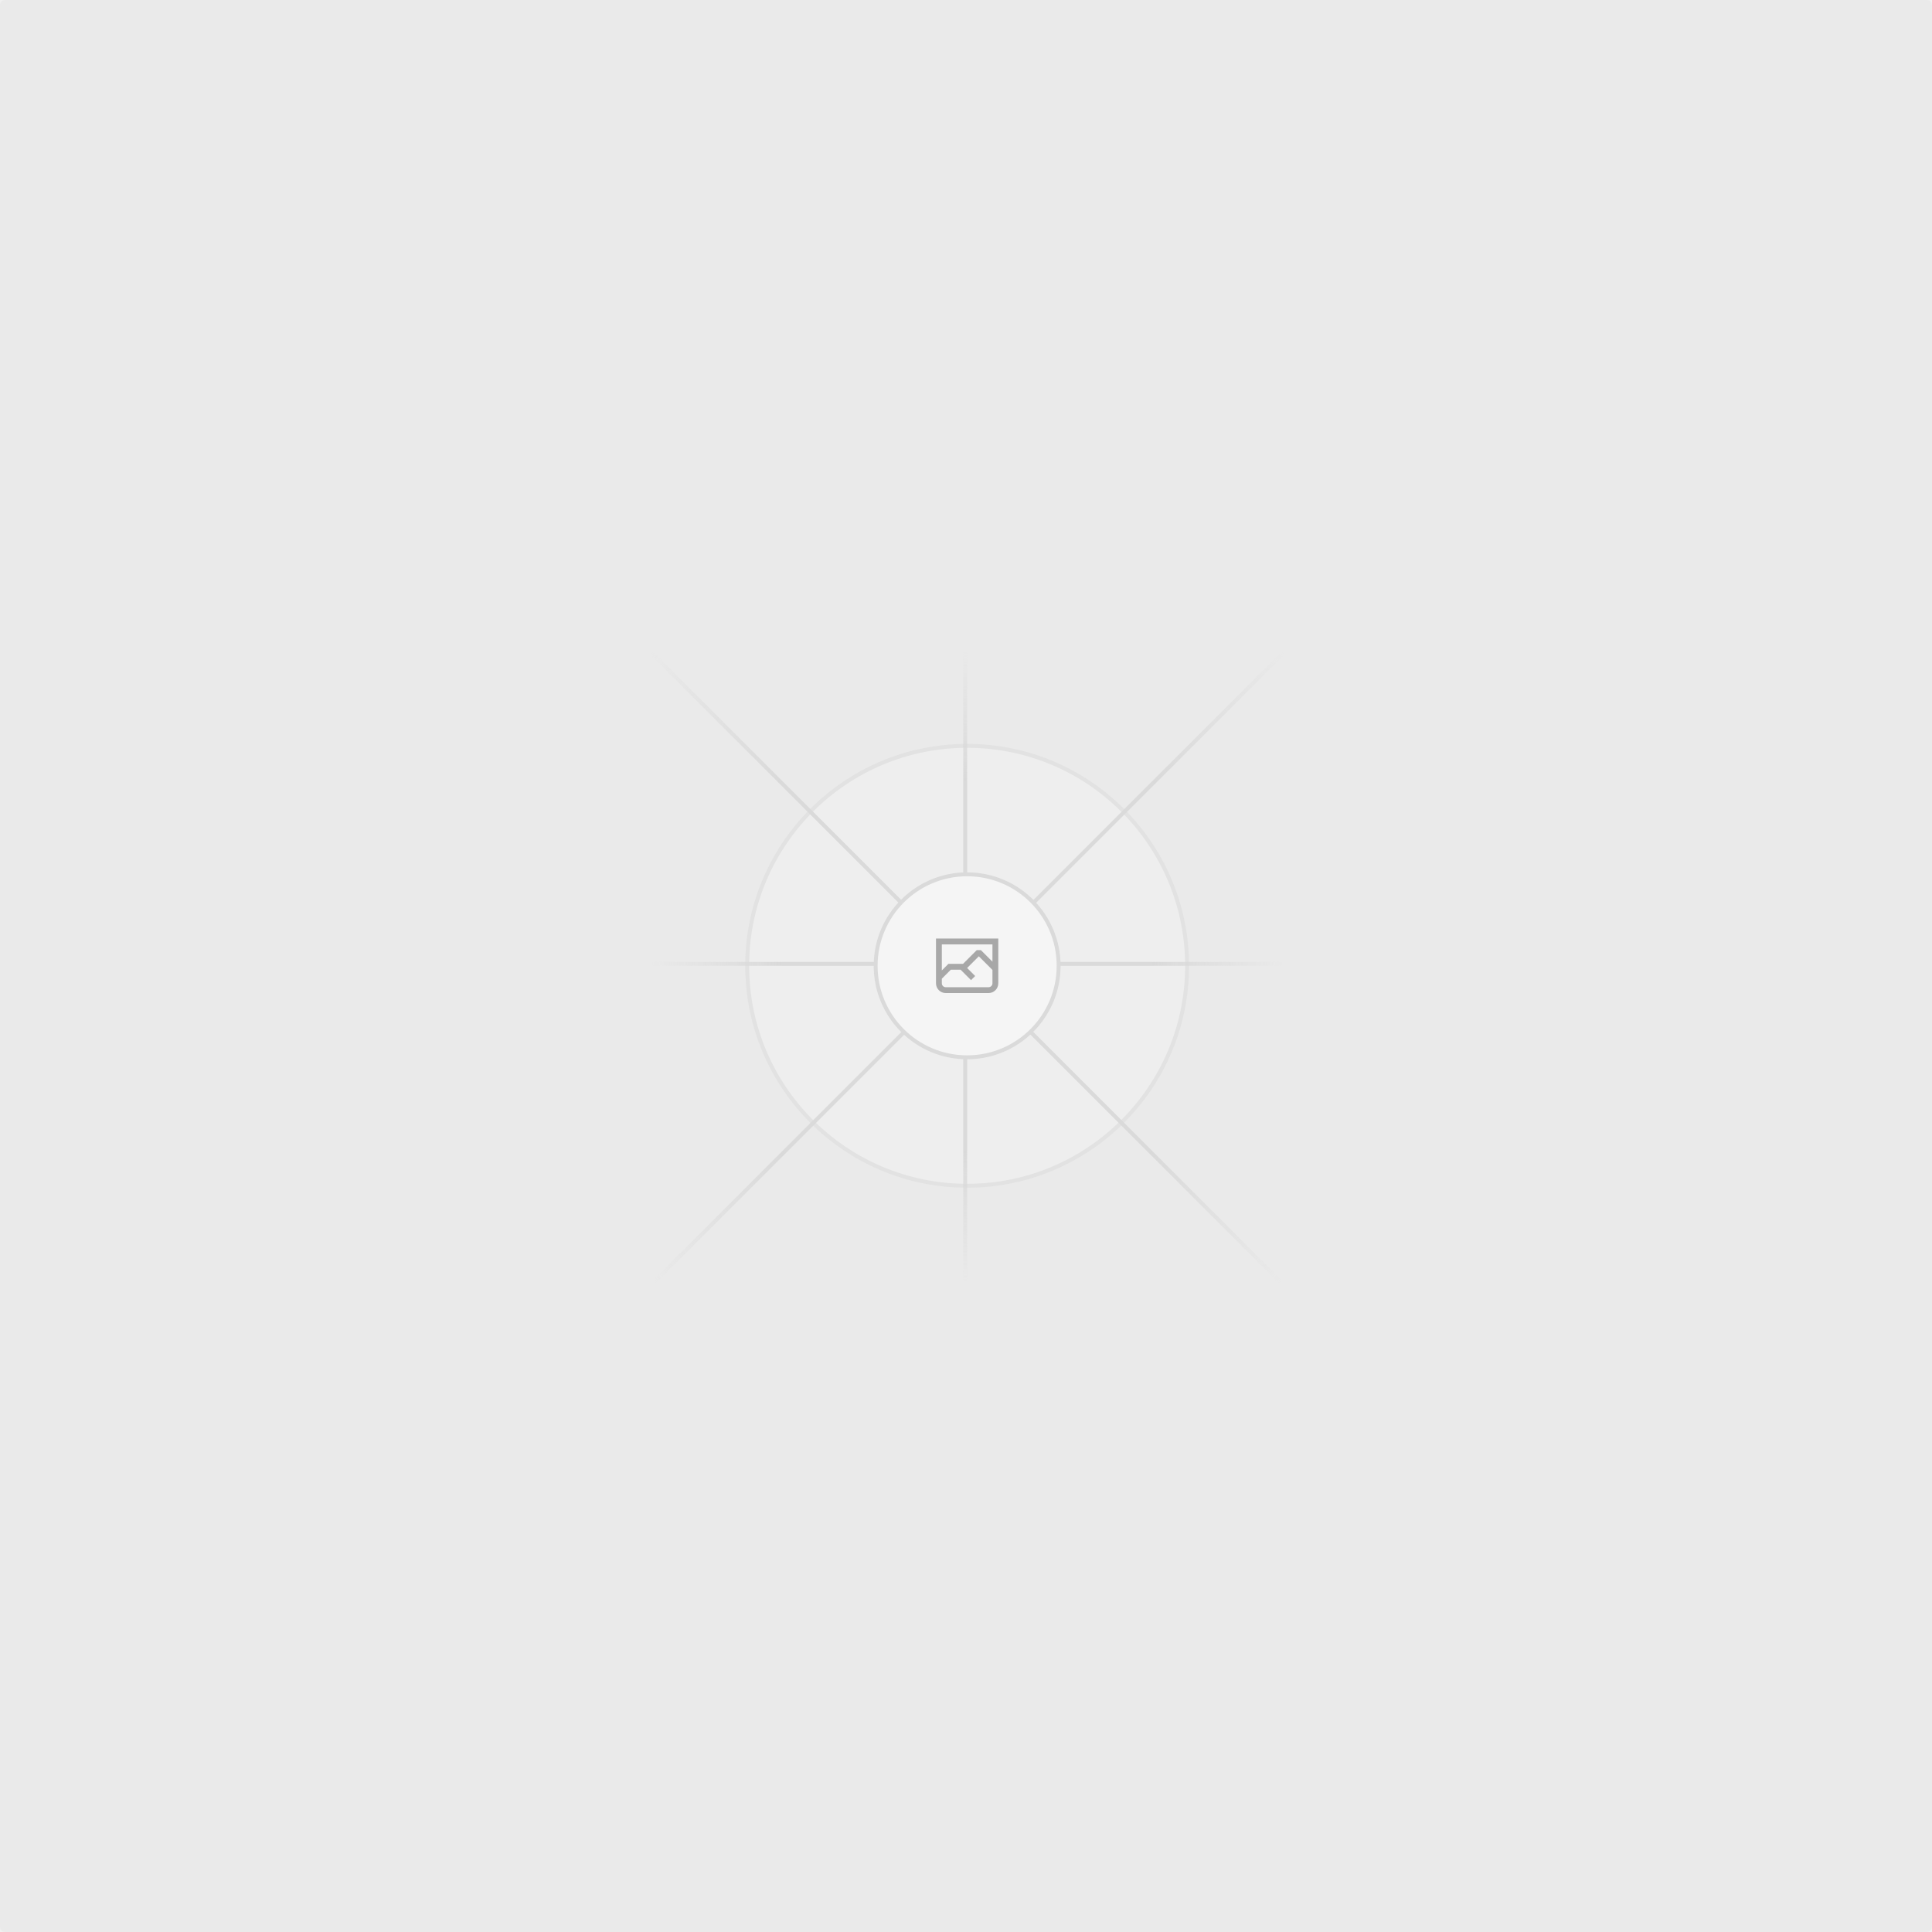
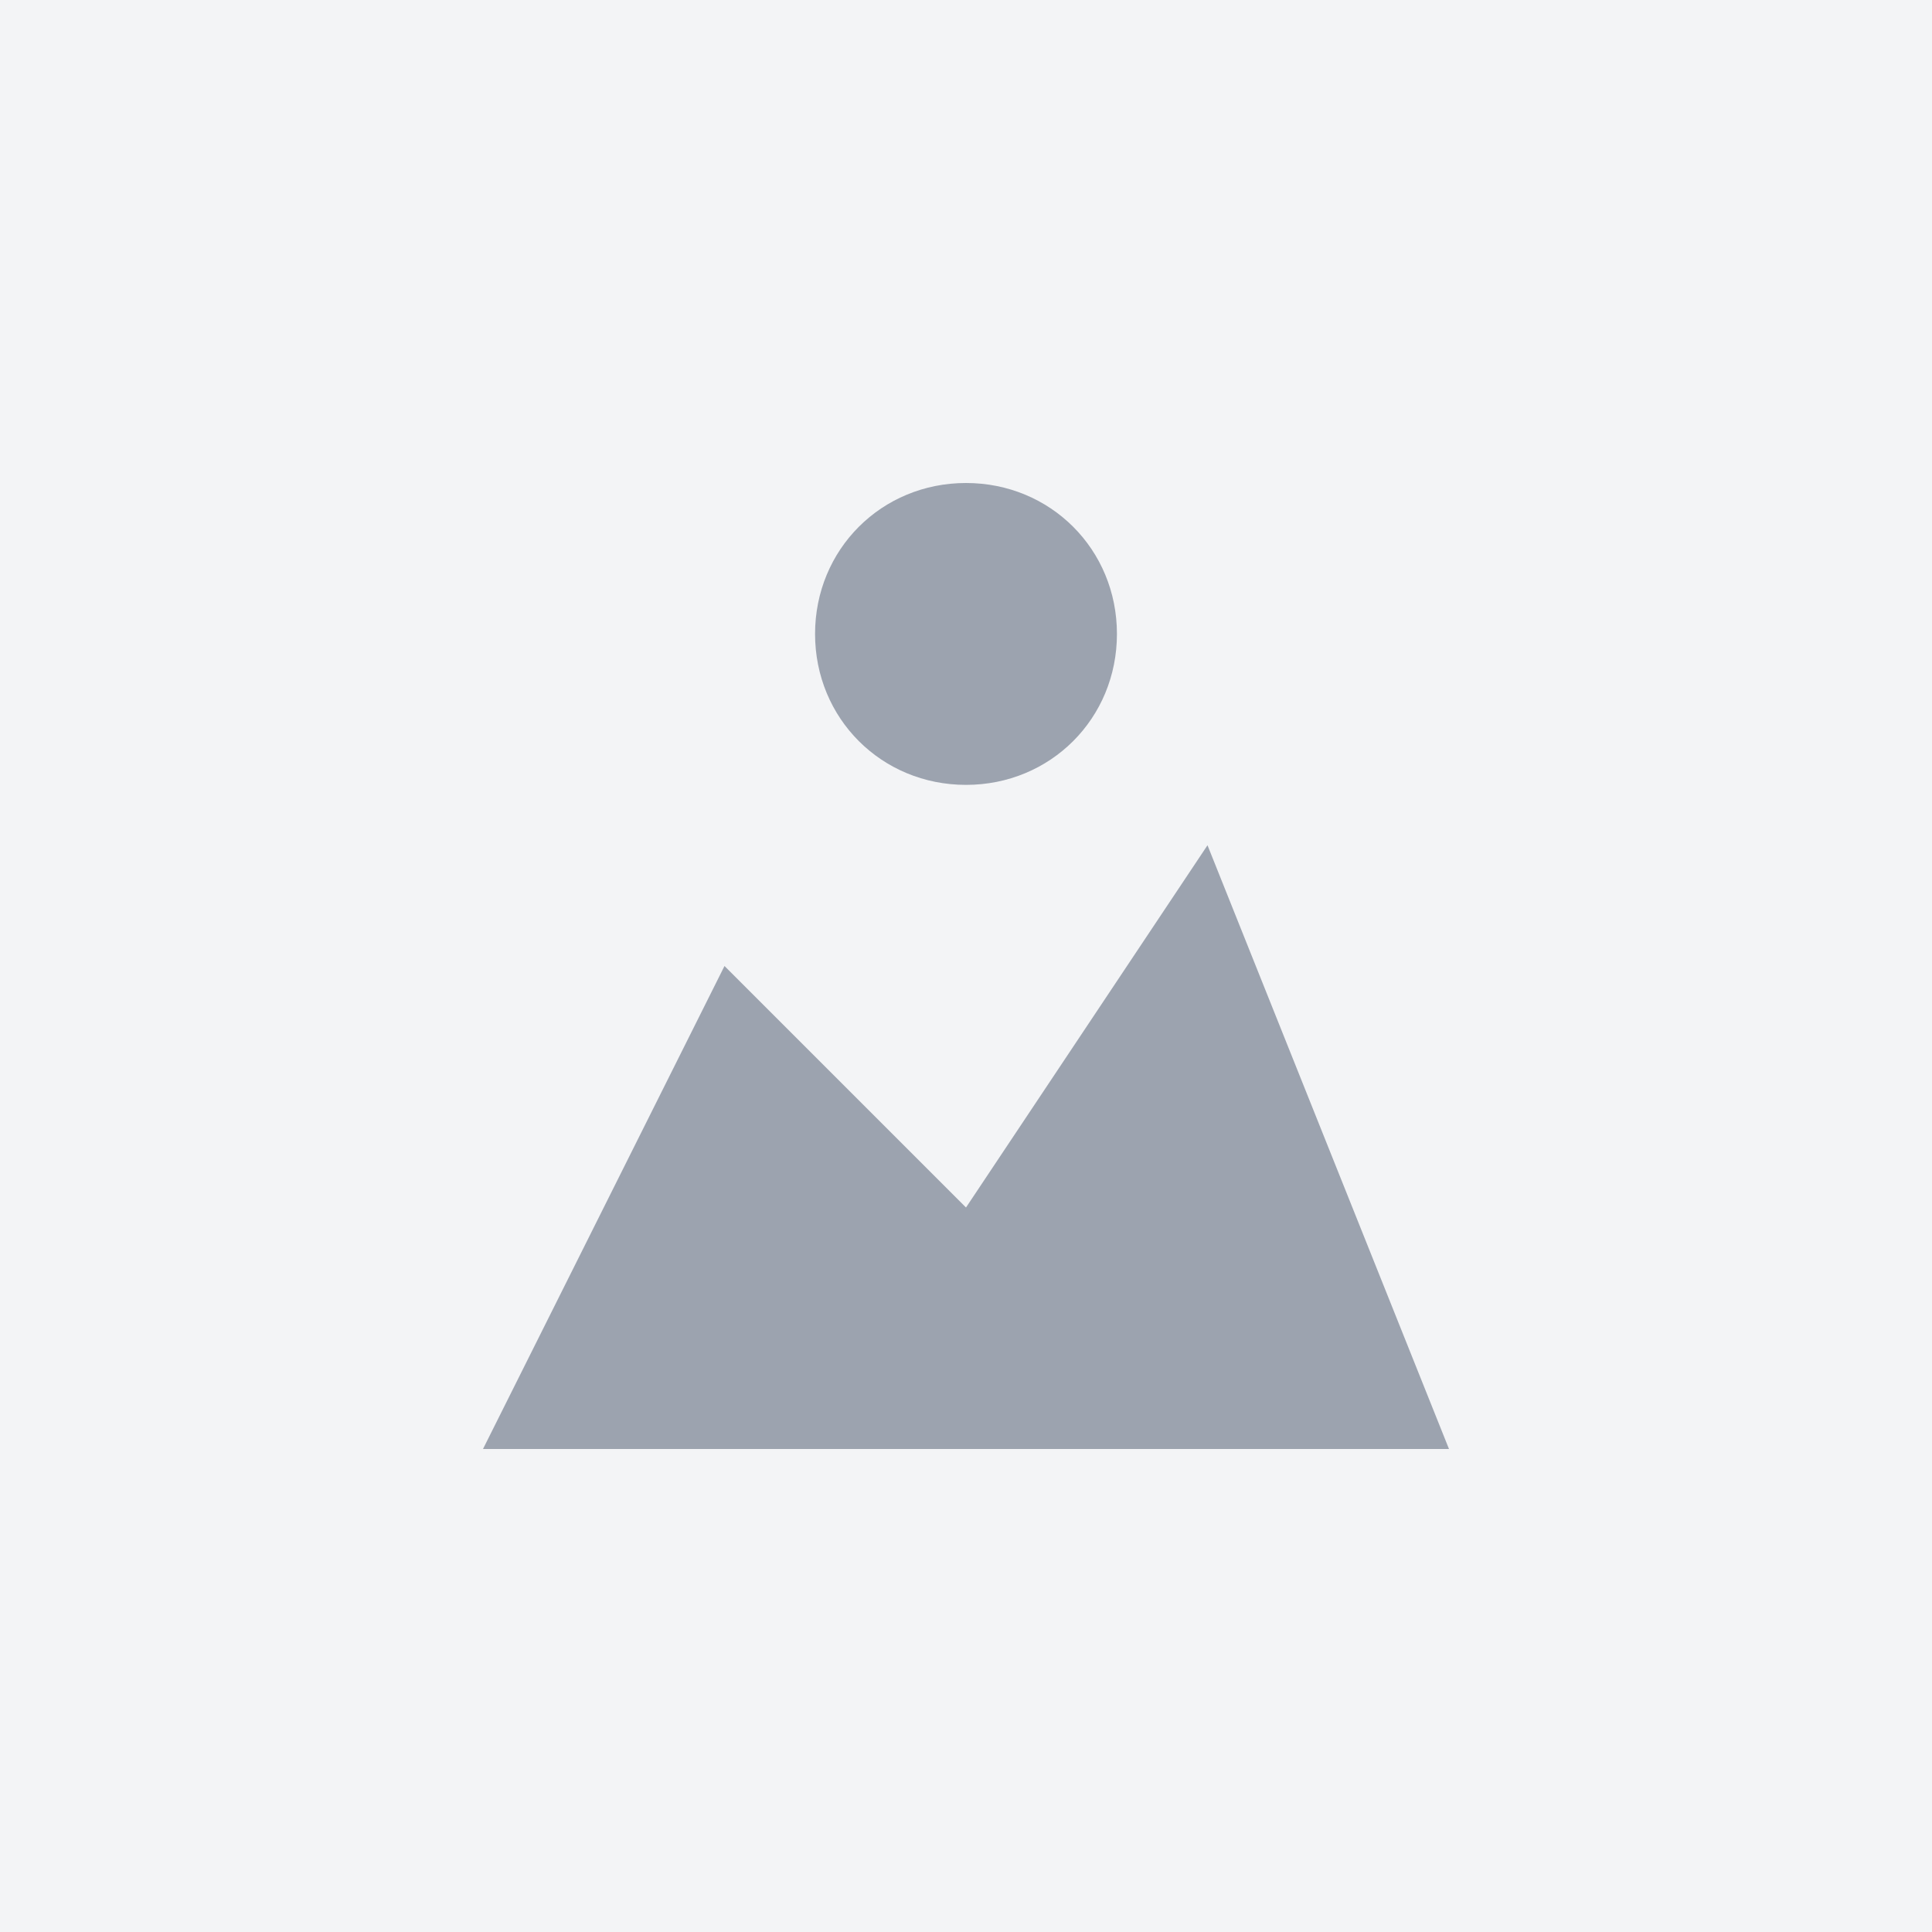
- <svg xmlns="http://www.w3.org/2000/svg" width="1200" height="1200" fill="none">
-   <rect width="1200" height="1200" fill="#EAEAEA" rx="3" />
-   <g opacity=".5">
-     <g opacity=".5">
-       <path fill="#FAFAFA" d="M600.709 736.5c-75.454 0-136.621-61.167-136.621-136.62 0-75.454 61.167-136.621 136.621-136.621 75.453 0 136.62 61.167 136.62 136.621 0 75.453-61.167 136.62-136.62 136.62Z" />
-       <path stroke="#C9C9C9" stroke-width="2.418" d="M600.709 736.5c-75.454 0-136.621-61.167-136.621-136.62 0-75.454 61.167-136.621 136.621-136.621 75.453 0 136.62 61.167 136.62 136.621 0 75.453-61.167 136.62-136.62 136.62Z" />
-     </g>
-     <path stroke="url(#a)" stroke-width="2.418" d="M0-1.209h553.581" transform="scale(1 -1) rotate(45 1163.11 91.165)" />
-     <path stroke="url(#b)" stroke-width="2.418" d="M404.846 598.671h391.726" />
-     <path stroke="url(#c)" stroke-width="2.418" d="M599.5 795.742V404.017" />
-     <path stroke="url(#d)" stroke-width="2.418" d="m795.717 796.597-391.441-391.44" />
-     <path fill="#fff" d="M600.709 656.704c-31.384 0-56.825-25.441-56.825-56.824 0-31.384 25.441-56.825 56.825-56.825 31.383 0 56.824 25.441 56.824 56.825 0 31.383-25.441 56.824-56.824 56.824Z" />
-     <g clip-path="url(#e)">
-       <path fill="#666" fill-rule="evenodd" d="M616.426 586.58h-31.434v16.176l3.553-3.554.531-.531h9.068l.074-.074 8.463-8.463h2.565l7.18 7.181V586.58Zm-15.715 14.654 3.698 3.699 1.283 1.282-2.565 2.565-1.282-1.283-5.2-5.199h-6.066l-5.514 5.514-.073.073v2.876a2.418 2.418 0 0 0 2.418 2.418h26.598a2.418 2.418 0 0 0 2.418-2.418v-8.317l-8.463-8.463-7.181 7.181-.071.072Zm-19.347 5.442v4.085a6.045 6.045 0 0 0 6.046 6.045h26.598a6.044 6.044 0 0 0 6.045-6.045v-7.108l1.356-1.355-1.282-1.283-.074-.073v-17.989h-38.689v23.43l-.146.146.146.147Z" clip-rule="evenodd" />
-     </g>
-     <path stroke="#C9C9C9" stroke-width="2.418" d="M600.709 656.704c-31.384 0-56.825-25.441-56.825-56.824 0-31.384 25.441-56.825 56.825-56.825 31.383 0 56.824 25.441 56.824 56.825 0 31.383-25.441 56.824-56.824 56.824Z" />
-   </g>
-   <defs>
-     <linearGradient id="a" x1="554.061" x2="-.48" y1=".083" y2=".087" gradientUnits="userSpaceOnUse">
-       <stop stop-color="#C9C9C9" stop-opacity="0" />
-       <stop offset=".208" stop-color="#C9C9C9" />
-       <stop offset=".792" stop-color="#C9C9C9" />
-       <stop offset="1" stop-color="#C9C9C9" stop-opacity="0" />
-     </linearGradient>
-     <linearGradient id="b" x1="796.912" x2="404.507" y1="599.963" y2="599.965" gradientUnits="userSpaceOnUse">
-       <stop stop-color="#C9C9C9" stop-opacity="0" />
-       <stop offset=".208" stop-color="#C9C9C9" />
-       <stop offset=".792" stop-color="#C9C9C9" />
-       <stop offset="1" stop-color="#C9C9C9" stop-opacity="0" />
-     </linearGradient>
-     <linearGradient id="c" x1="600.792" x2="600.794" y1="403.677" y2="796.082" gradientUnits="userSpaceOnUse">
-       <stop stop-color="#C9C9C9" stop-opacity="0" />
-       <stop offset=".208" stop-color="#C9C9C9" />
-       <stop offset=".792" stop-color="#C9C9C9" />
-       <stop offset="1" stop-color="#C9C9C9" stop-opacity="0" />
-     </linearGradient>
-     <linearGradient id="d" x1="404.85" x2="796.972" y1="403.903" y2="796.02" gradientUnits="userSpaceOnUse">
-       <stop stop-color="#C9C9C9" stop-opacity="0" />
-       <stop offset=".208" stop-color="#C9C9C9" />
-       <stop offset=".792" stop-color="#C9C9C9" />
-       <stop offset="1" stop-color="#C9C9C9" stop-opacity="0" />
-     </linearGradient>
-     <clipPath id="e">
-       <path fill="#fff" d="M581.364 580.535h38.689v38.689h-38.689z" />
-     </clipPath>
-   </defs>
+ <svg xmlns="http://www.w3.org/2000/svg" width="64" height="64" viewBox="0 0 64 64" fill="none">
+   <rect width="64" height="64" fill="#f3f4f6" />
+   <path d="M32 16C29.2 16 27 18.2 27 21S29.2 26 32 26S37 23.8 37 21S34.8 16 32 16Z" fill="#9ca3af" />
+   <path d="M48 48H16L24 32L32 40L40 28L48 48Z" fill="#9ca3af" />
</svg>
